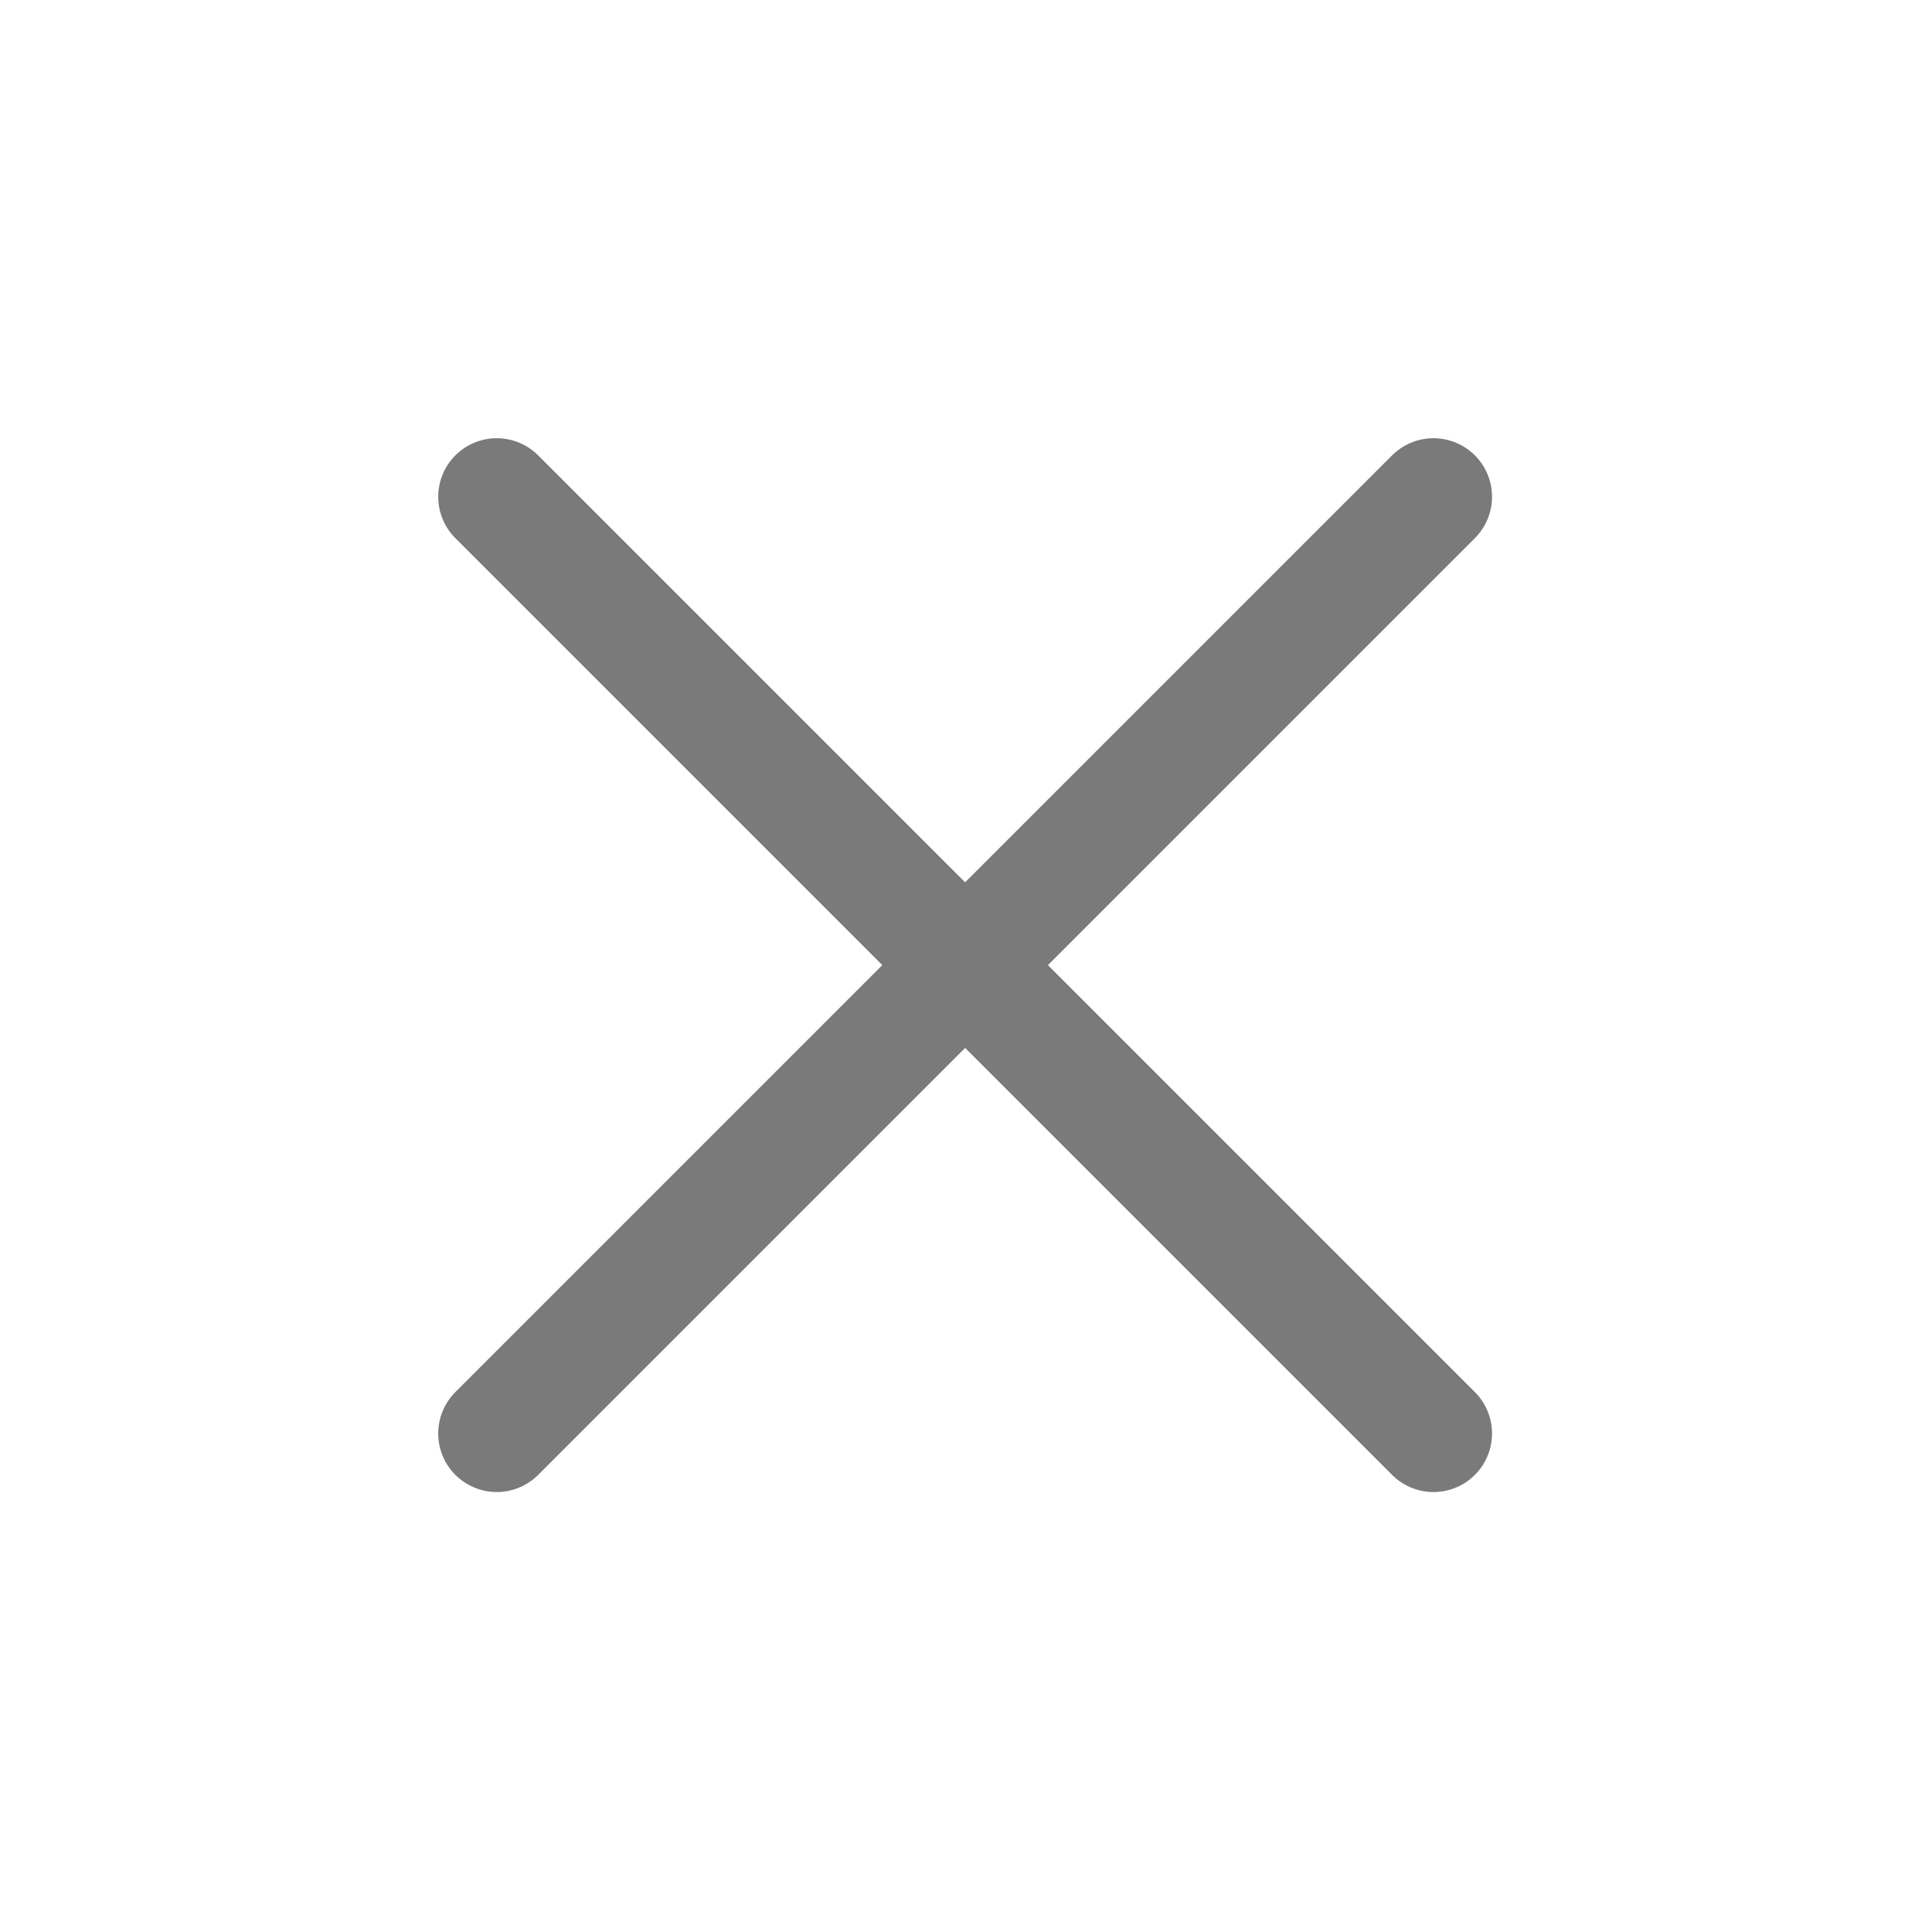
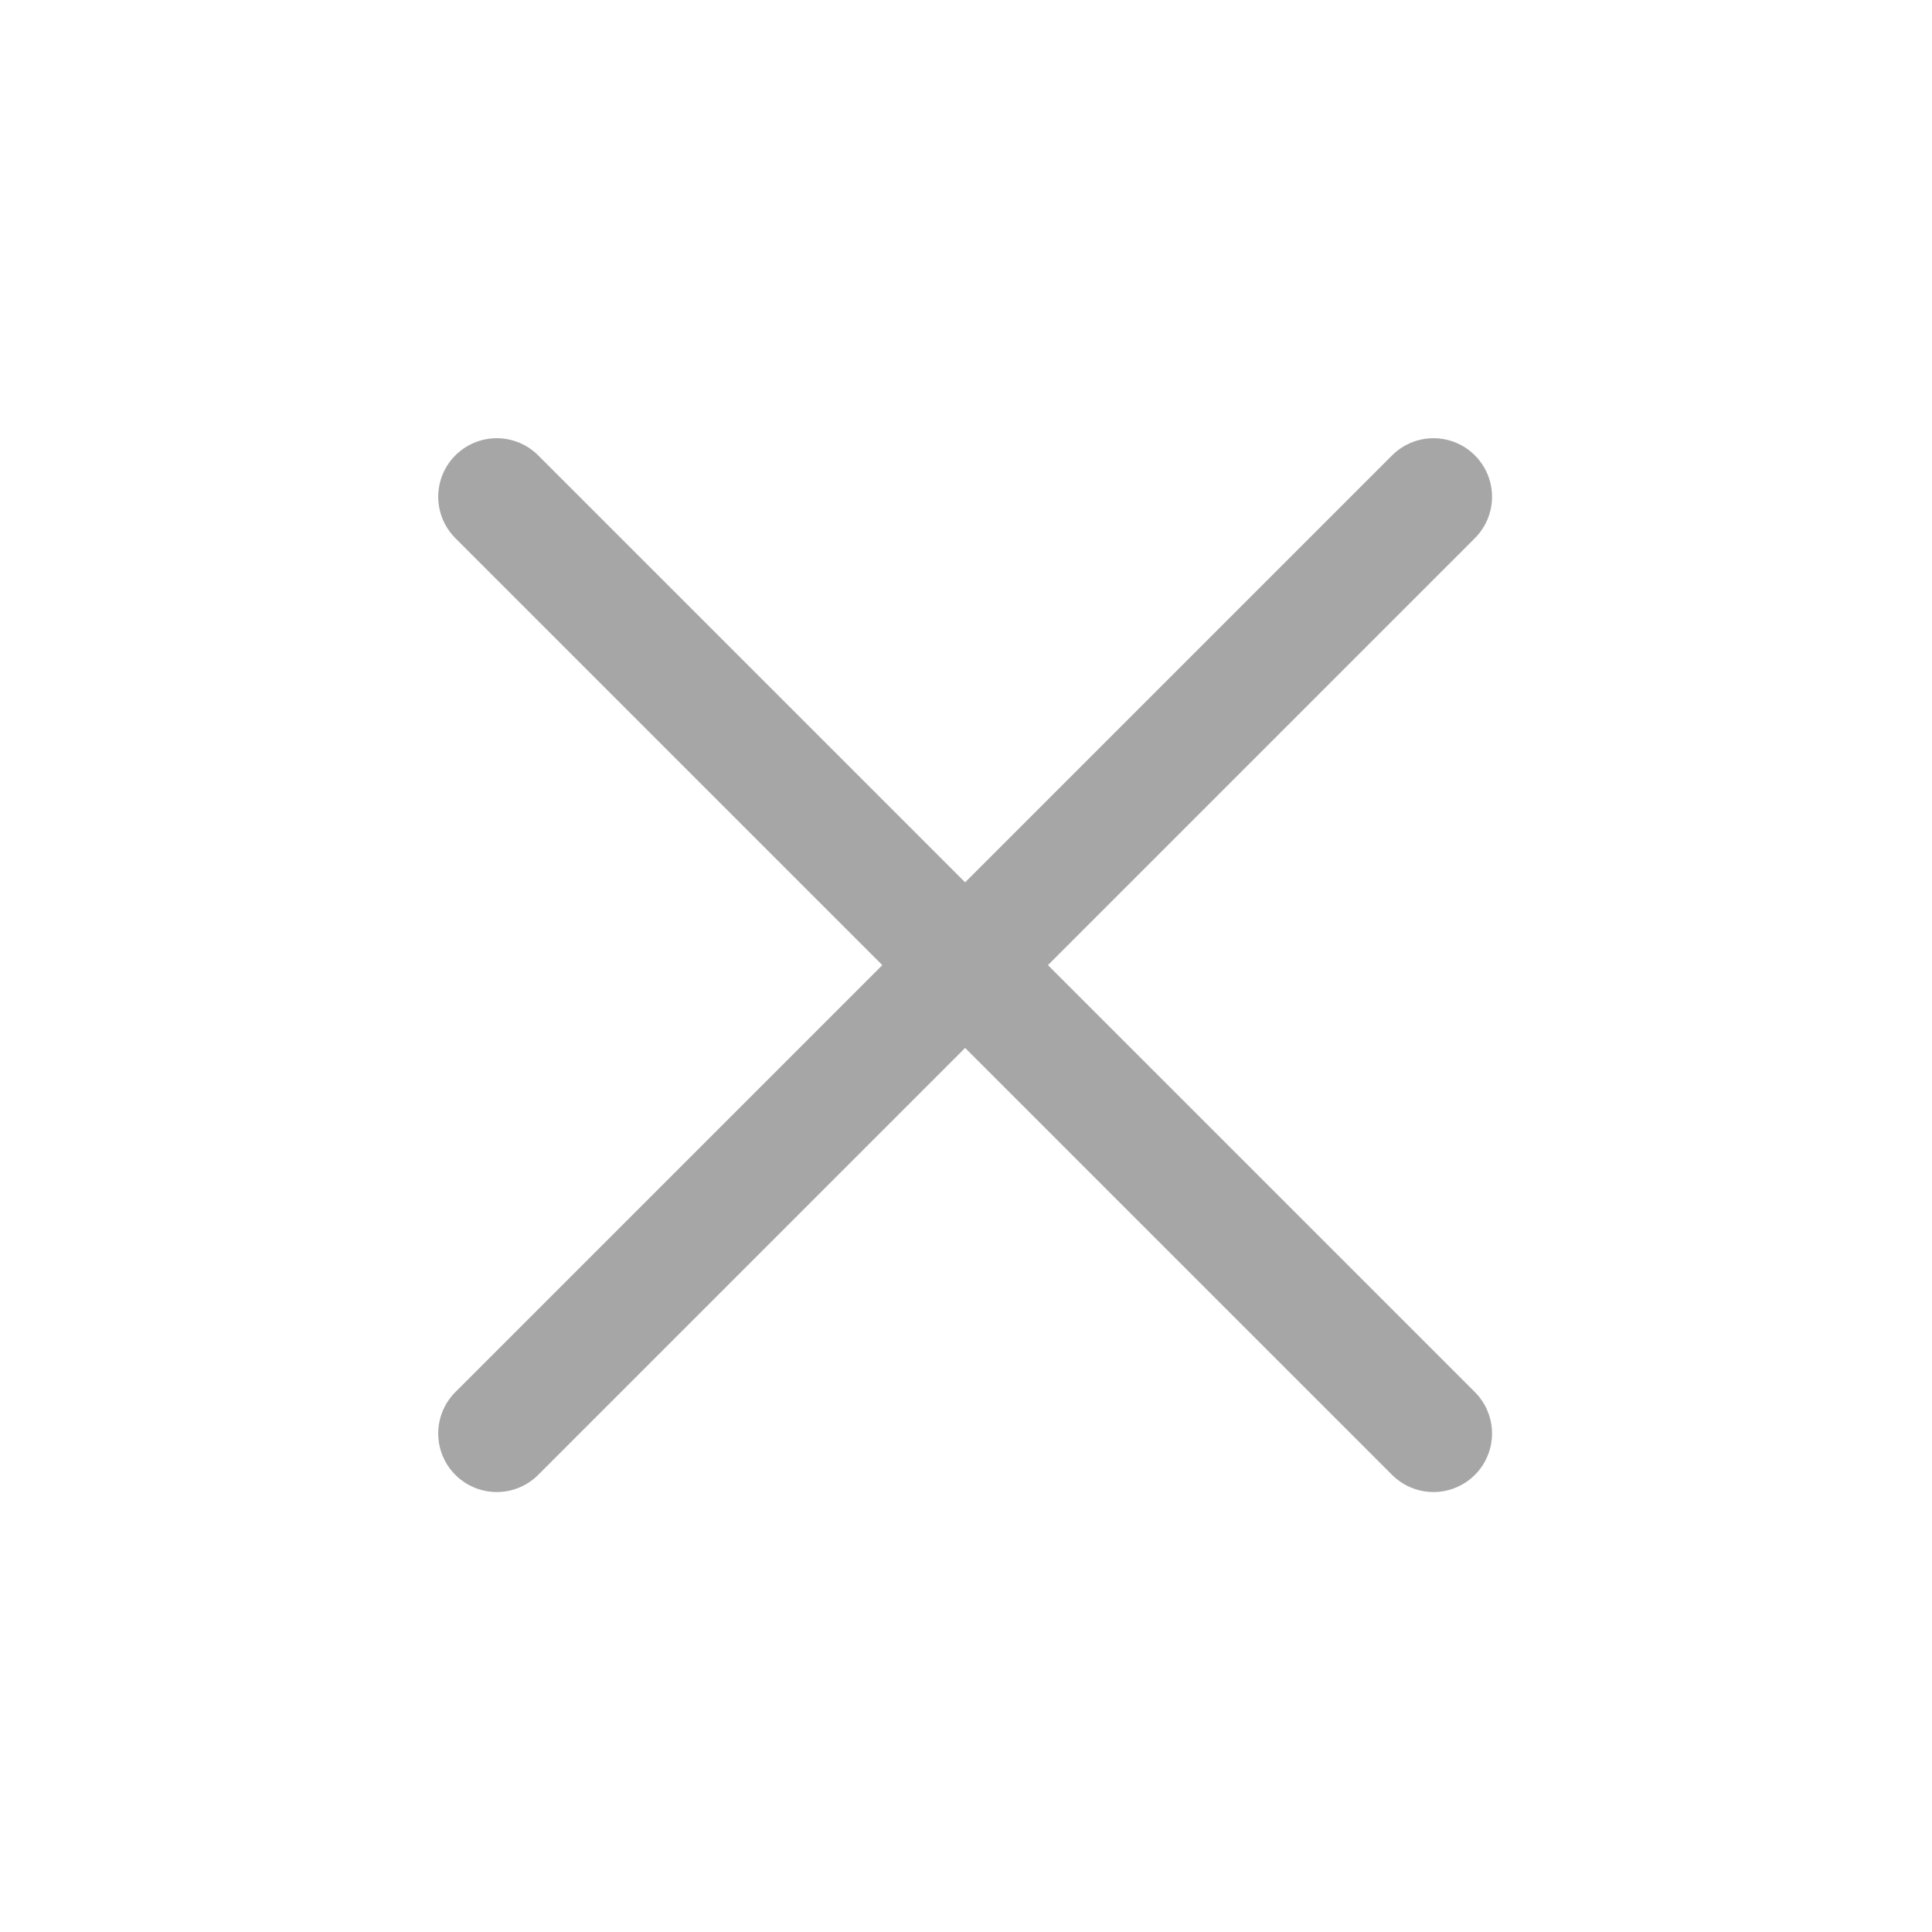
<svg xmlns="http://www.w3.org/2000/svg" width="40" height="40" viewBox="0 0 33 33" fill="none">
-   <path d="M8.485 24.485L24.485 8.485" stroke="#7A7A7A" stroke-width="2" stroke-linecap="round" />
-   <path d="M24.485 24.485L8.485 8.485" stroke="#7A7A7A" stroke-width="2" stroke-linecap="round" />
+   <path d="M8.485 24.485L24.485 8.485" stroke="#A6A6A6" stroke-width="2" stroke-linecap="round" />
+   <path d="M24.485 24.485L8.485 8.485" stroke="#A6A6A6" stroke-width="2" stroke-linecap="round" />
</svg>
